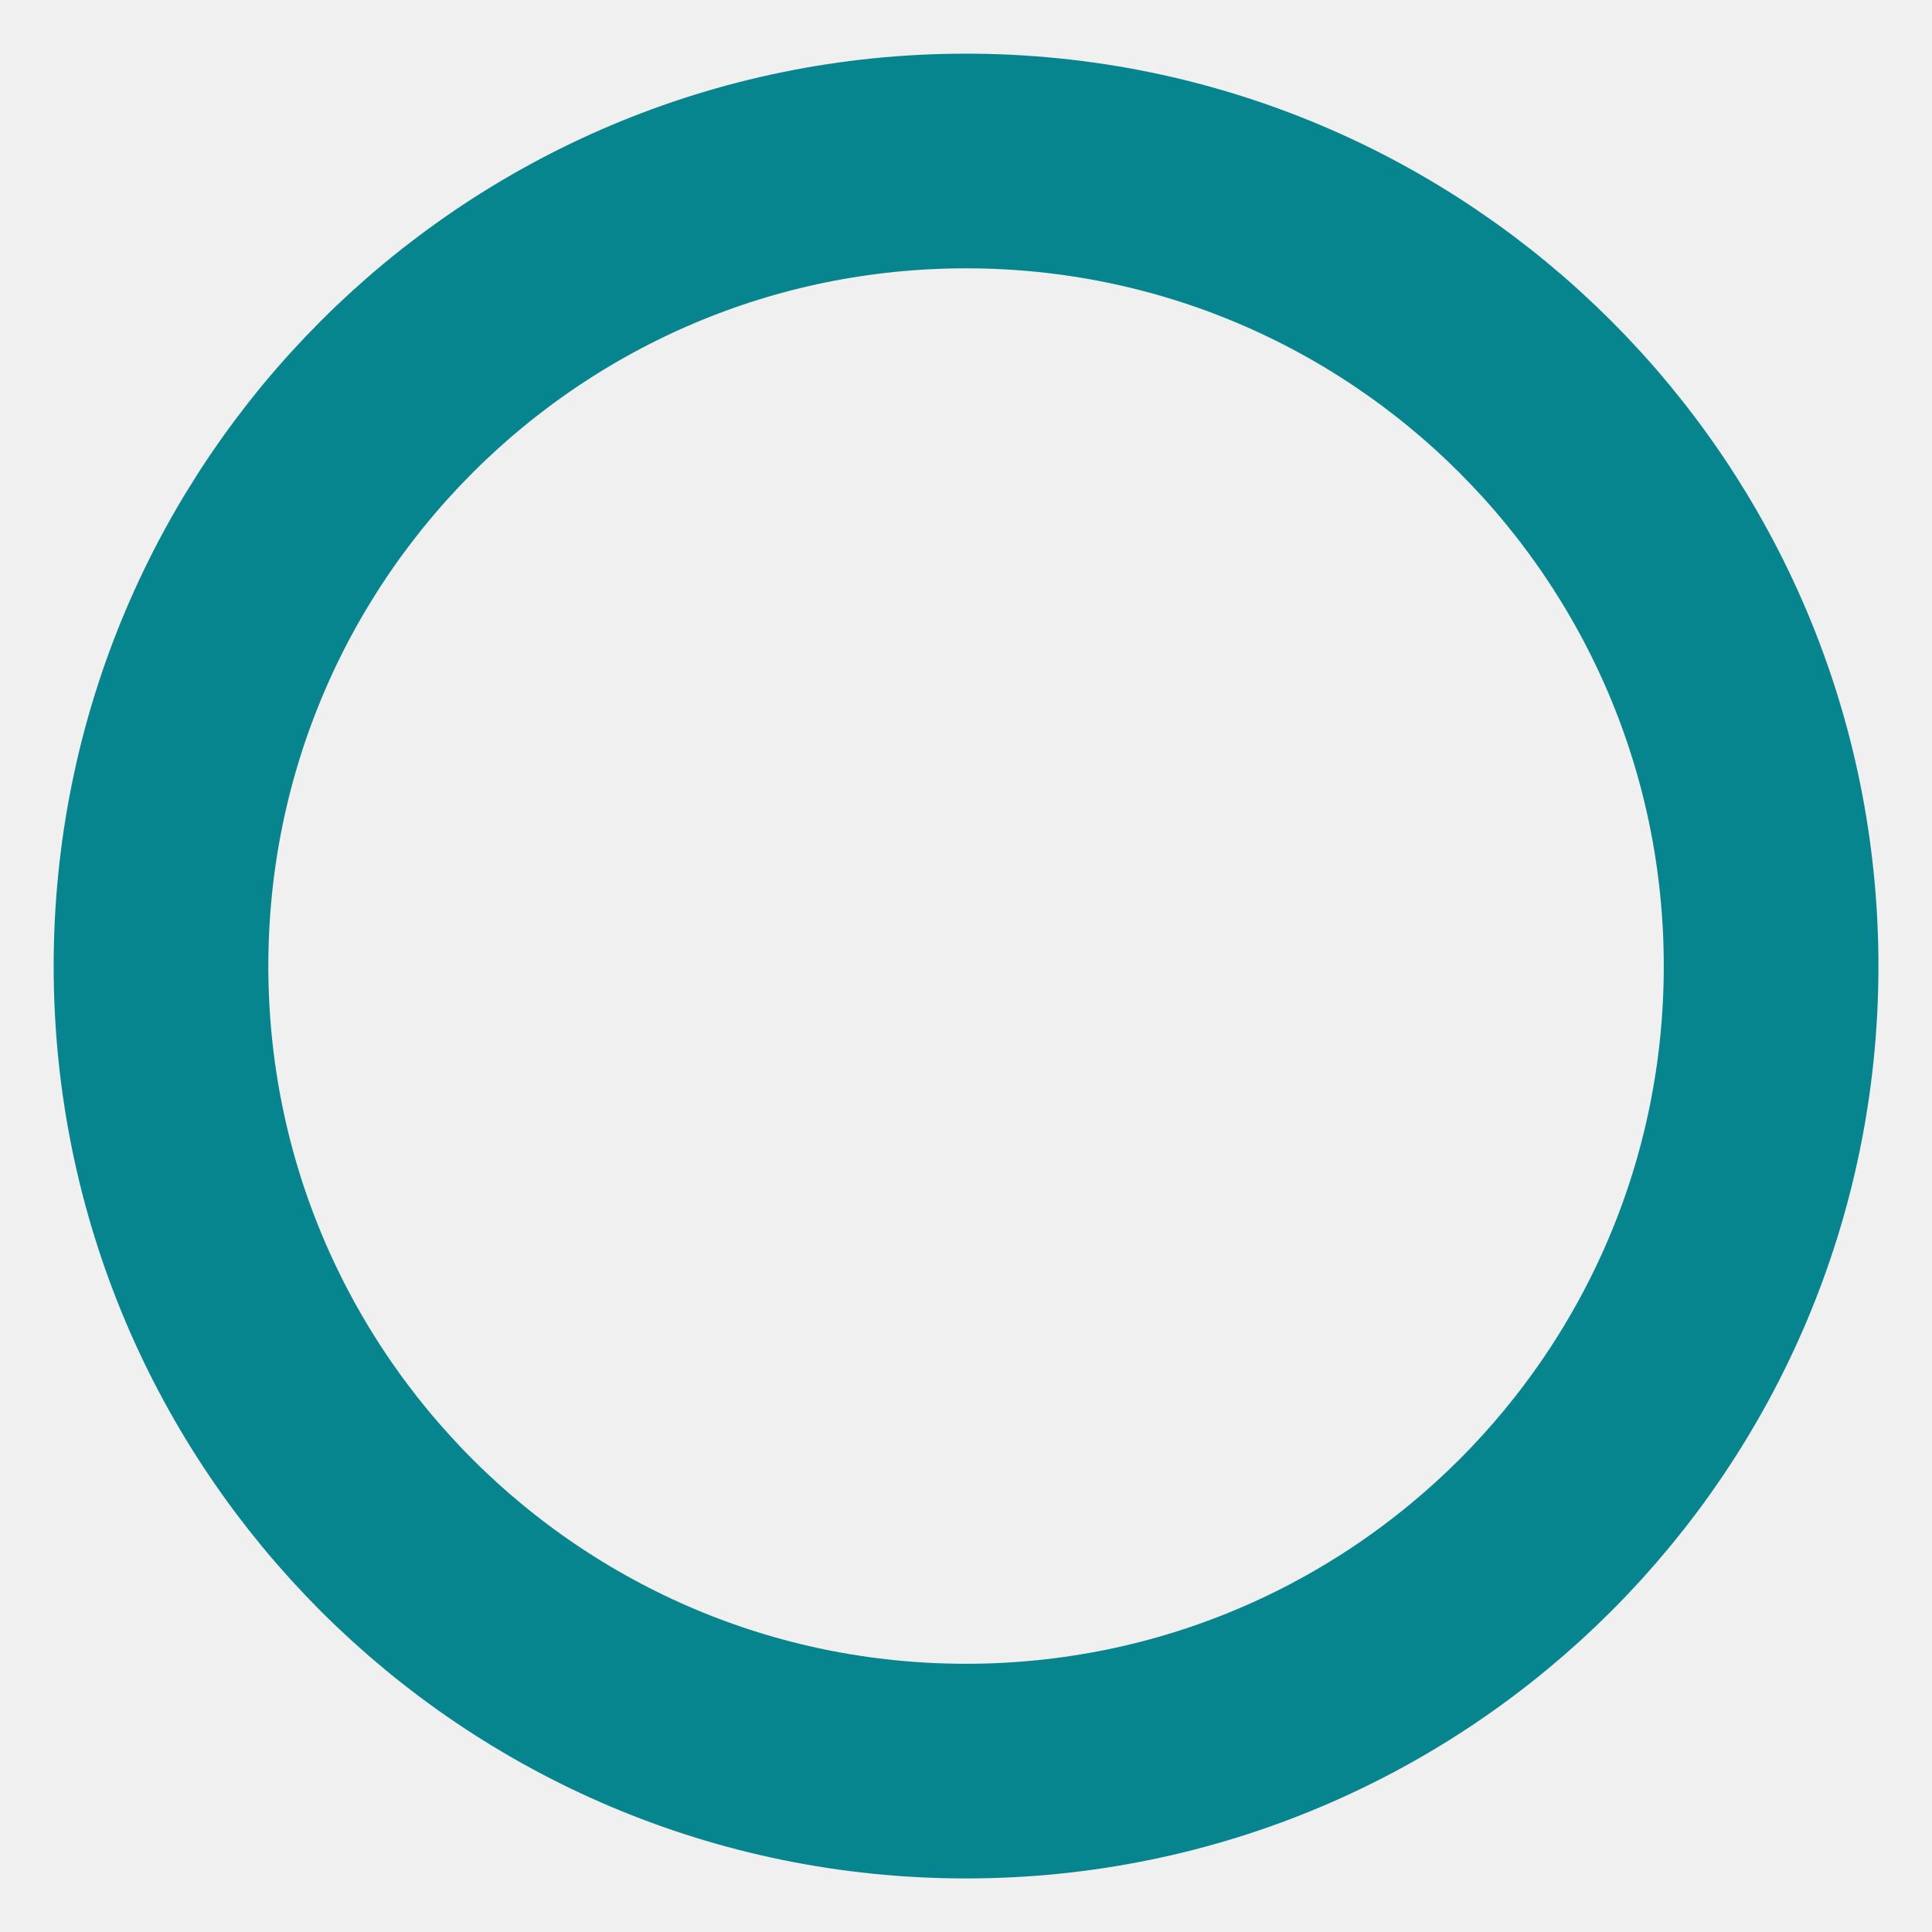
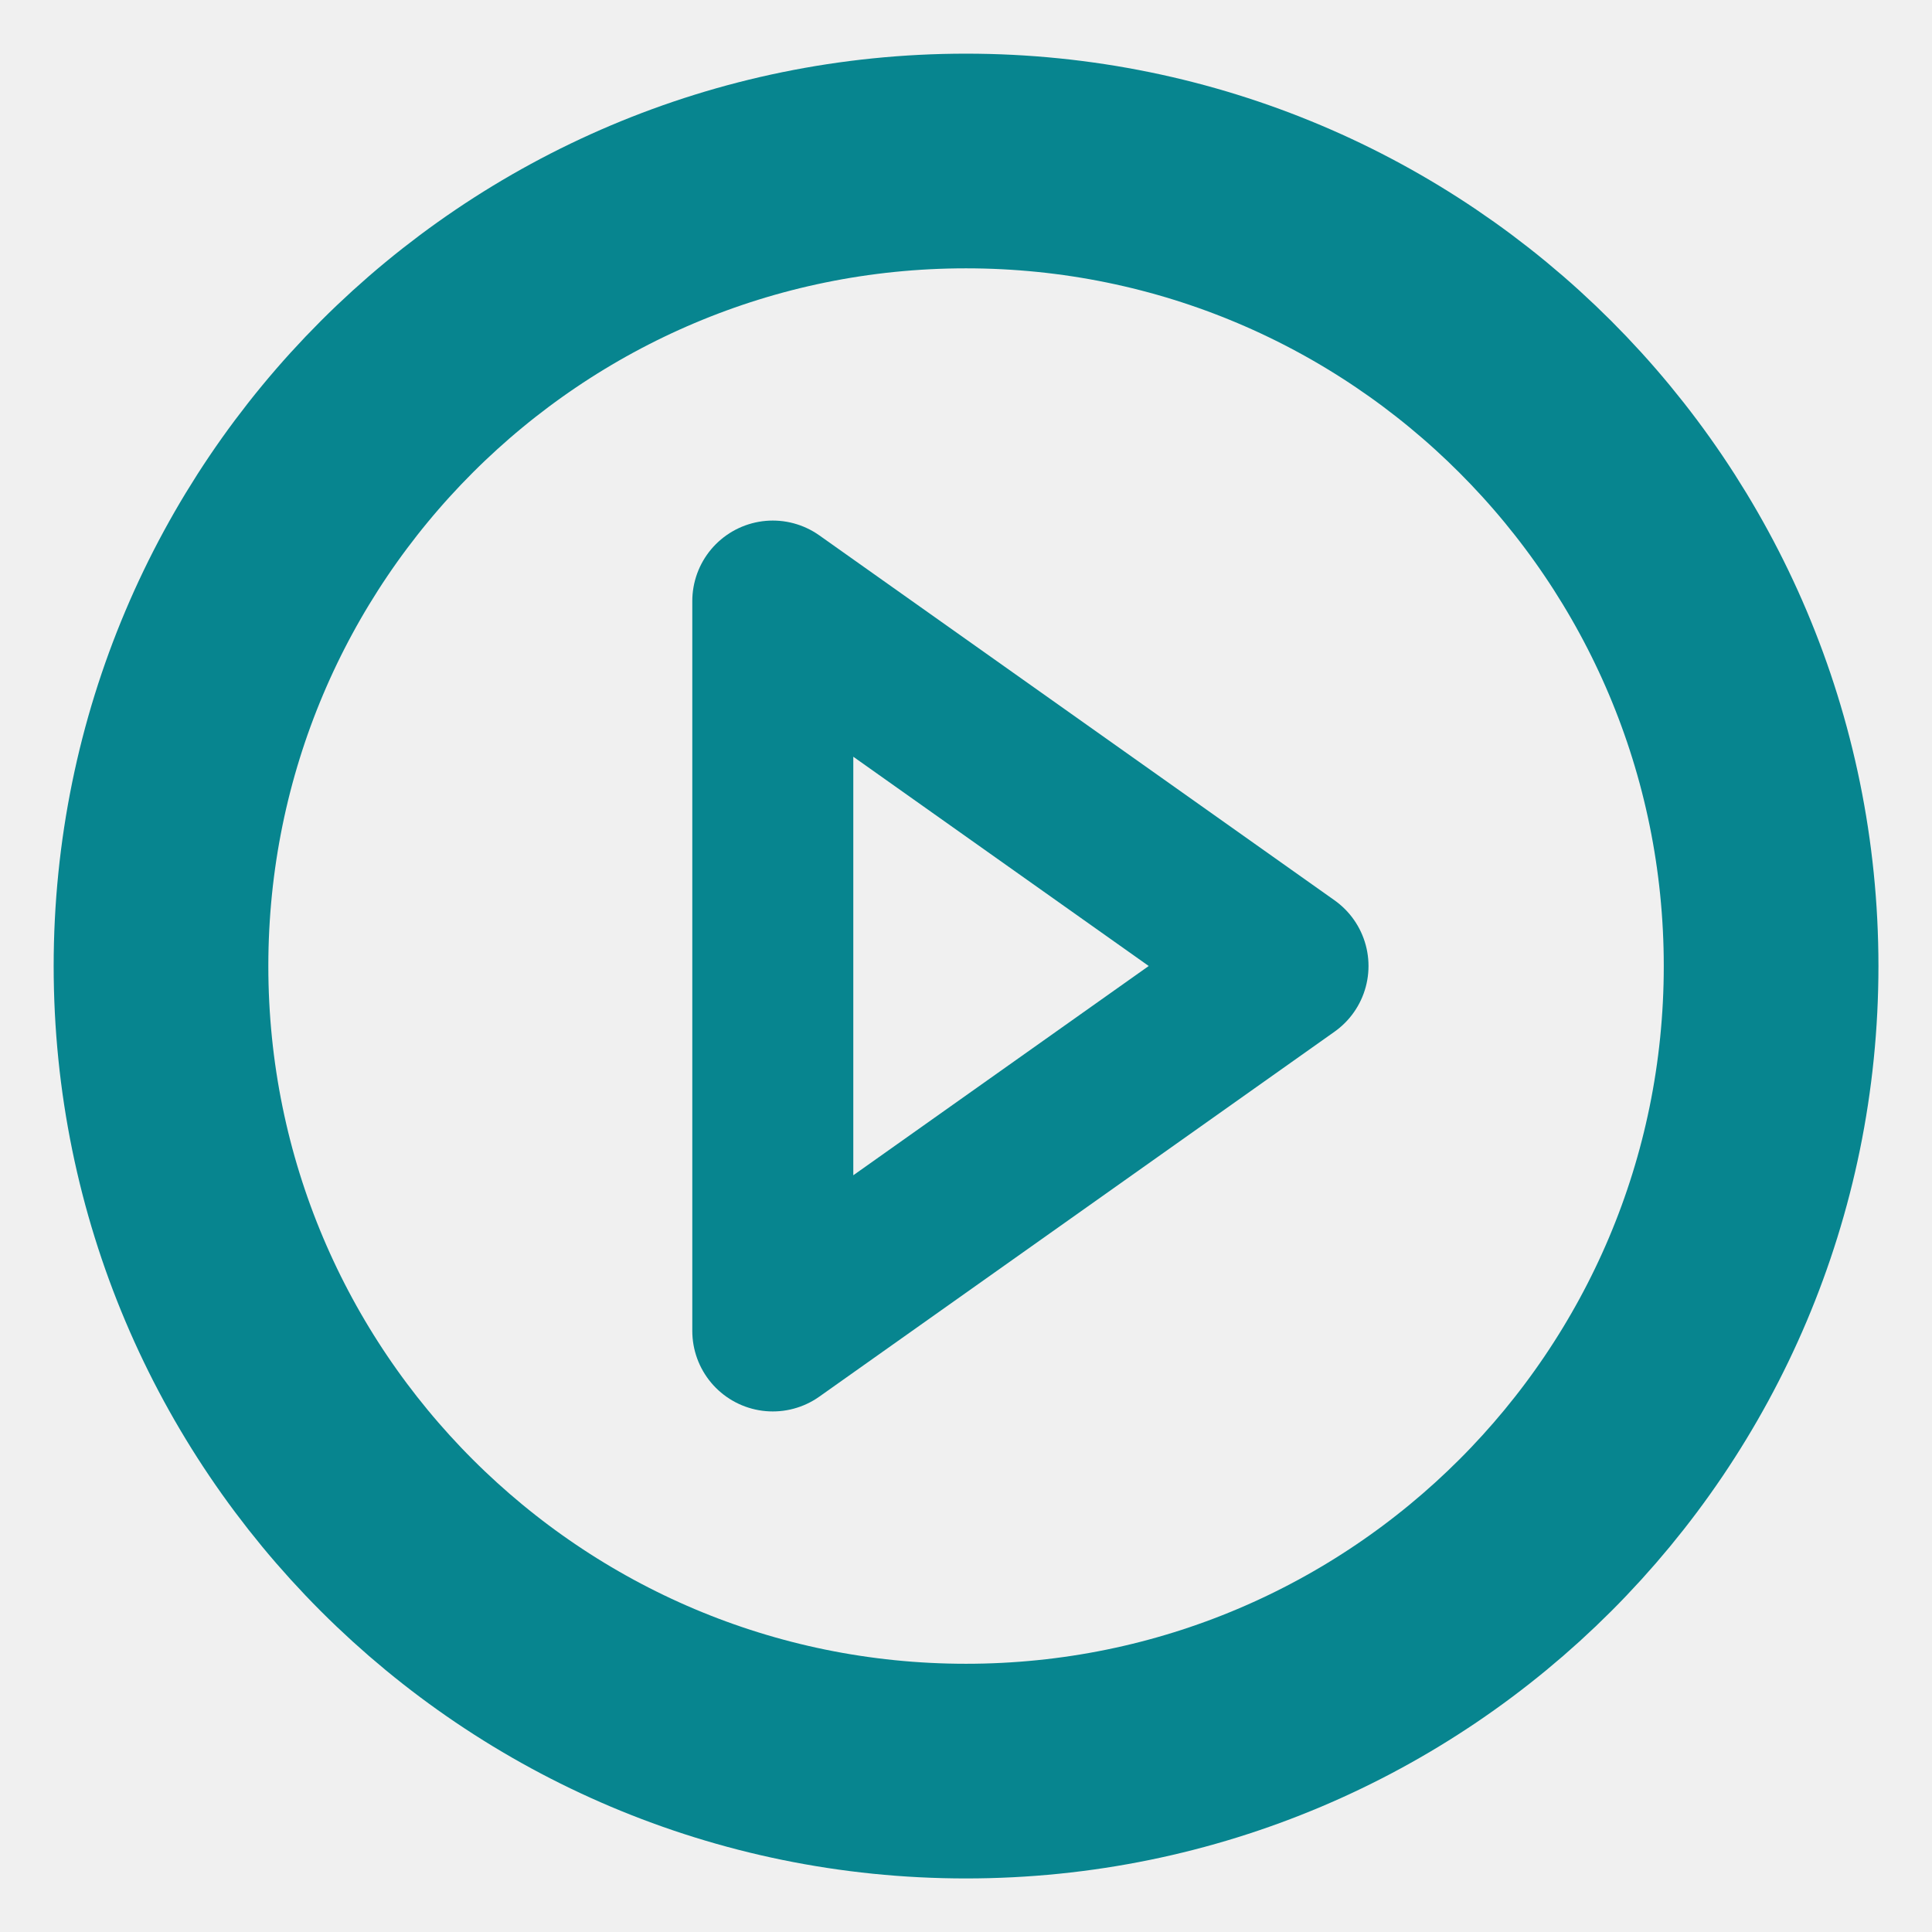
<svg xmlns="http://www.w3.org/2000/svg" width="18" height="18" viewBox="0 0 18 18" fill="none">
  <g clip-path="url(#clip0_858_745)">
    <path d="M9 16.501C13.143 16.501 16.501 13.143 16.501 9.001C16.501 4.858 13.143 1.5 9 1.5C4.858 1.5 1.5 4.858 1.5 9.001C1.5 13.143 4.858 16.501 9 16.501Z" stroke="#07858F" stroke-width="2" stroke-linecap="round" />
+     <path d="M7.2 5.6L12 9L7.2 12.4V5.6Z" stroke="#07858F" stroke-width="1.5" stroke-linecap="round" stroke-linejoin="round" />
  </g>
  <defs>
    <clipPath id="clip0_858_745">
      <rect width="18" height="18" fill="white" />
    </clipPath>
  </defs>
</svg>
